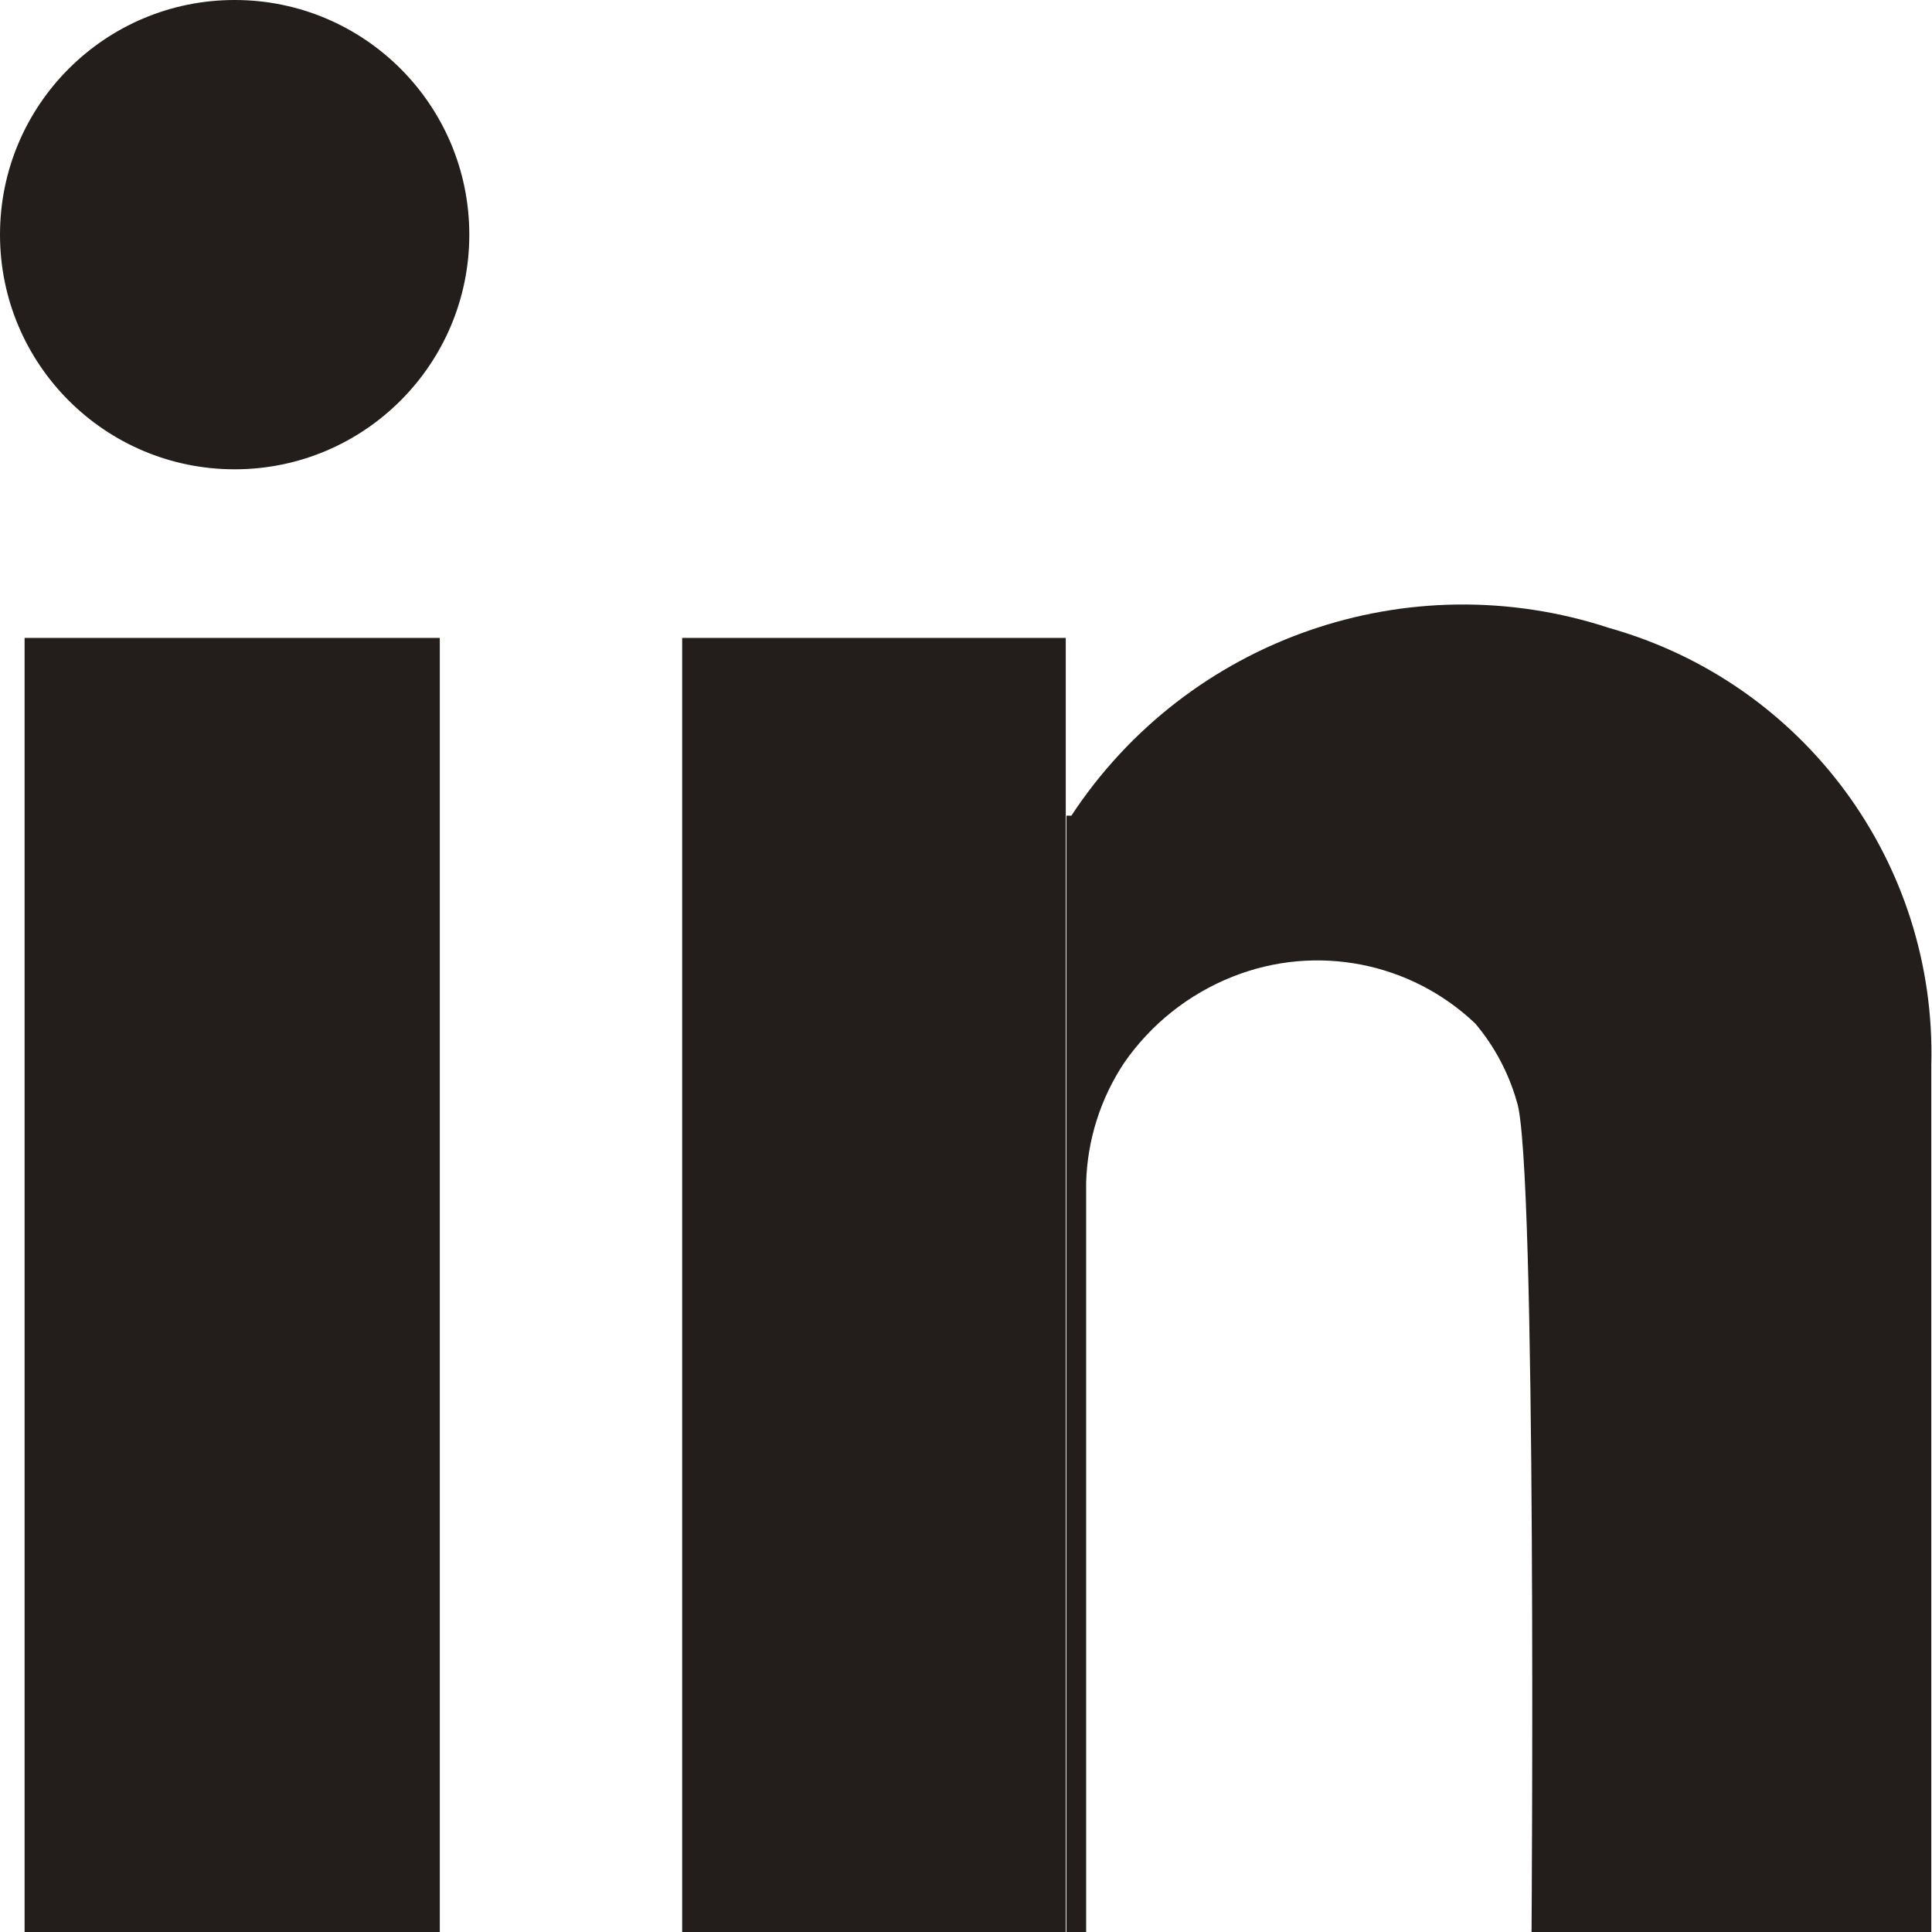
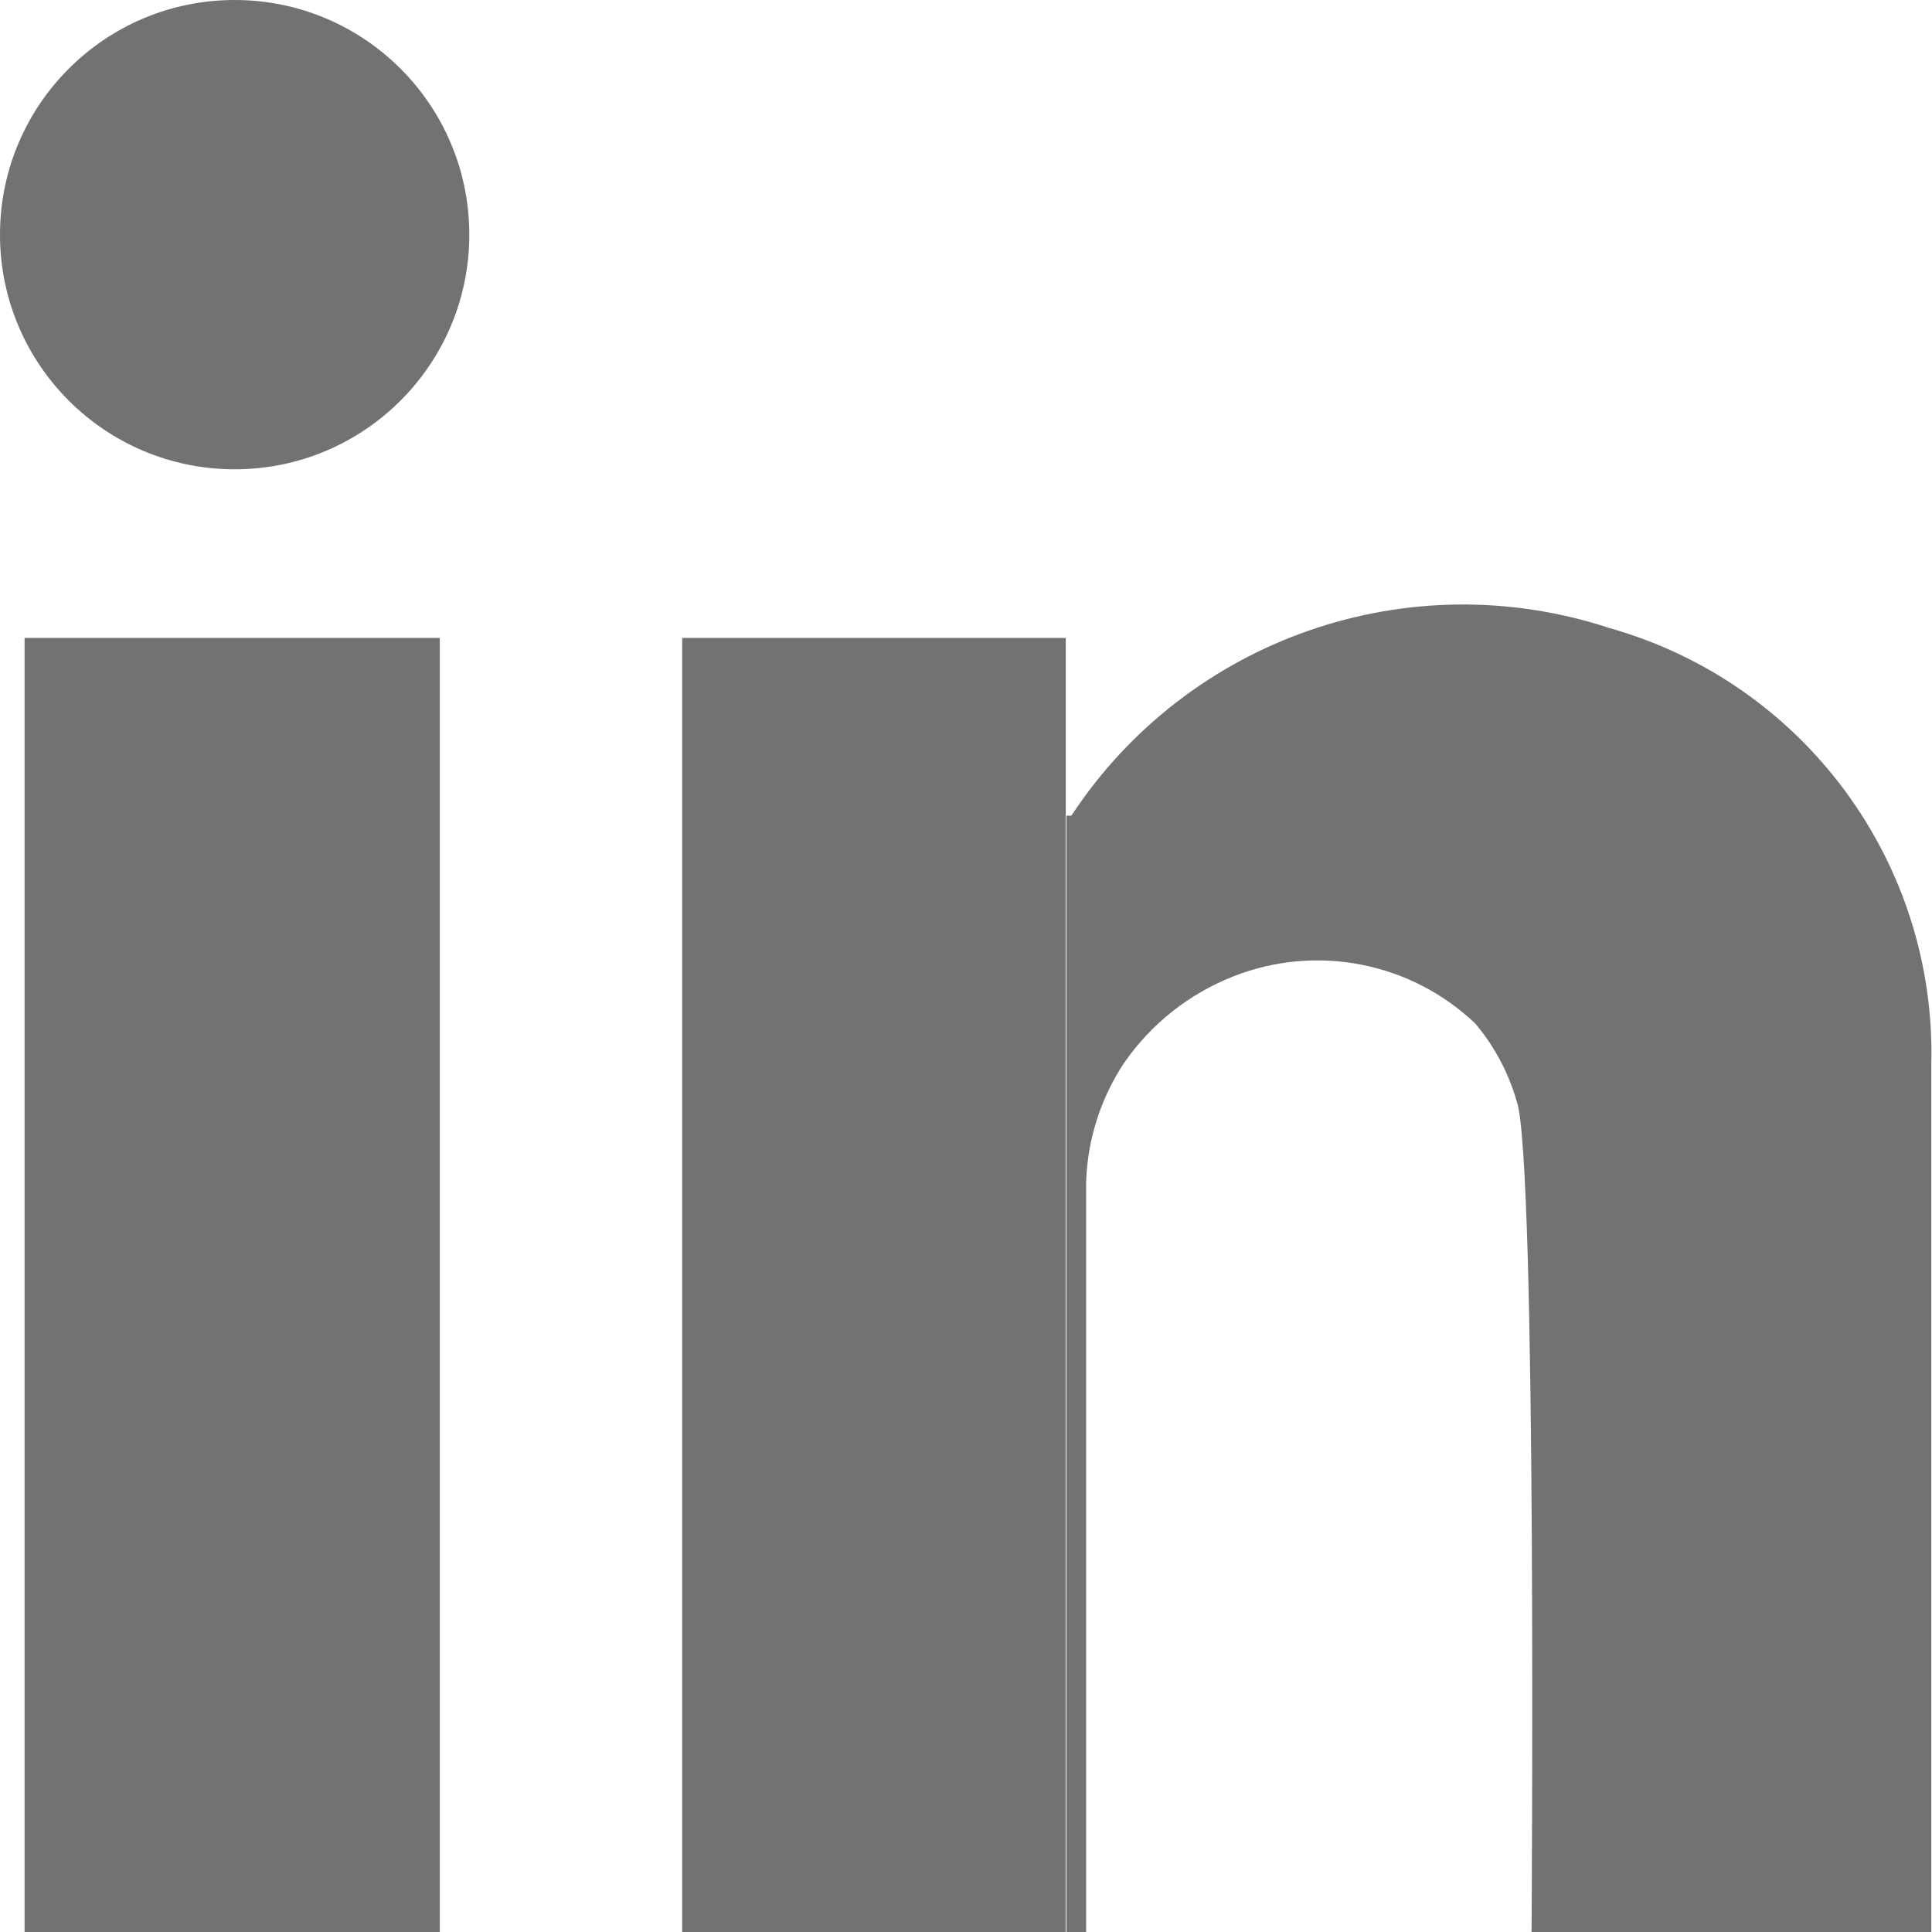
<svg xmlns="http://www.w3.org/2000/svg" id="Layer_1" data-name="Layer 1" viewBox="0 0 27.49 27.5">
  <defs>
-     <style>.cls-1{fill:#231e1b;}</style>
+     <style>.linkedin{fill:#727272;}</style>
  </defs>
-   <circle class="cls-1" cx="3.34" cy="3.34" r="3.34" />
-   <rect class="cls-1" x="0.35" y="9.08" width="5.91" height="18.43" />
-   <rect class="cls-1" x="9.71" y="9.08" width="5.46" height="18.43" />
-   <path class="cls-1" d="M15.25,11.61a6.67,6.67,0,0,1,7.66-2.67,6.29,6.29,0,0,1,4.58,6.22V27.5H21.8s.08-11-.21-11.82A3,3,0,0,0,21,14.57a3.26,3.26,0,0,0-3.45-.67A3.4,3.4,0,0,0,16,15.13a3.25,3.25,0,0,0-.54,1.7V27.5h-.28V11.61Z" />
+   <circle class="linkedin" cx="3.34" cy="3.34" r="3.34" />
+   <rect class="linkedin" x="0.35" y="9.08" width="5.91" height="18.43" />
+   <rect class="linkedin" x="9.71" y="9.08" width="5.46" height="18.43" />
+   <path class="linkedin" d="M15.25,11.61a6.67,6.67,0,0,1,7.66-2.67,6.29,6.29,0,0,1,4.58,6.22V27.5H21.8s.08-11-.21-11.82A3,3,0,0,0,21,14.57a3.26,3.26,0,0,0-3.45-.67A3.4,3.4,0,0,0,16,15.13a3.25,3.25,0,0,0-.54,1.7V27.5h-.28V11.61Z" />
</svg>
